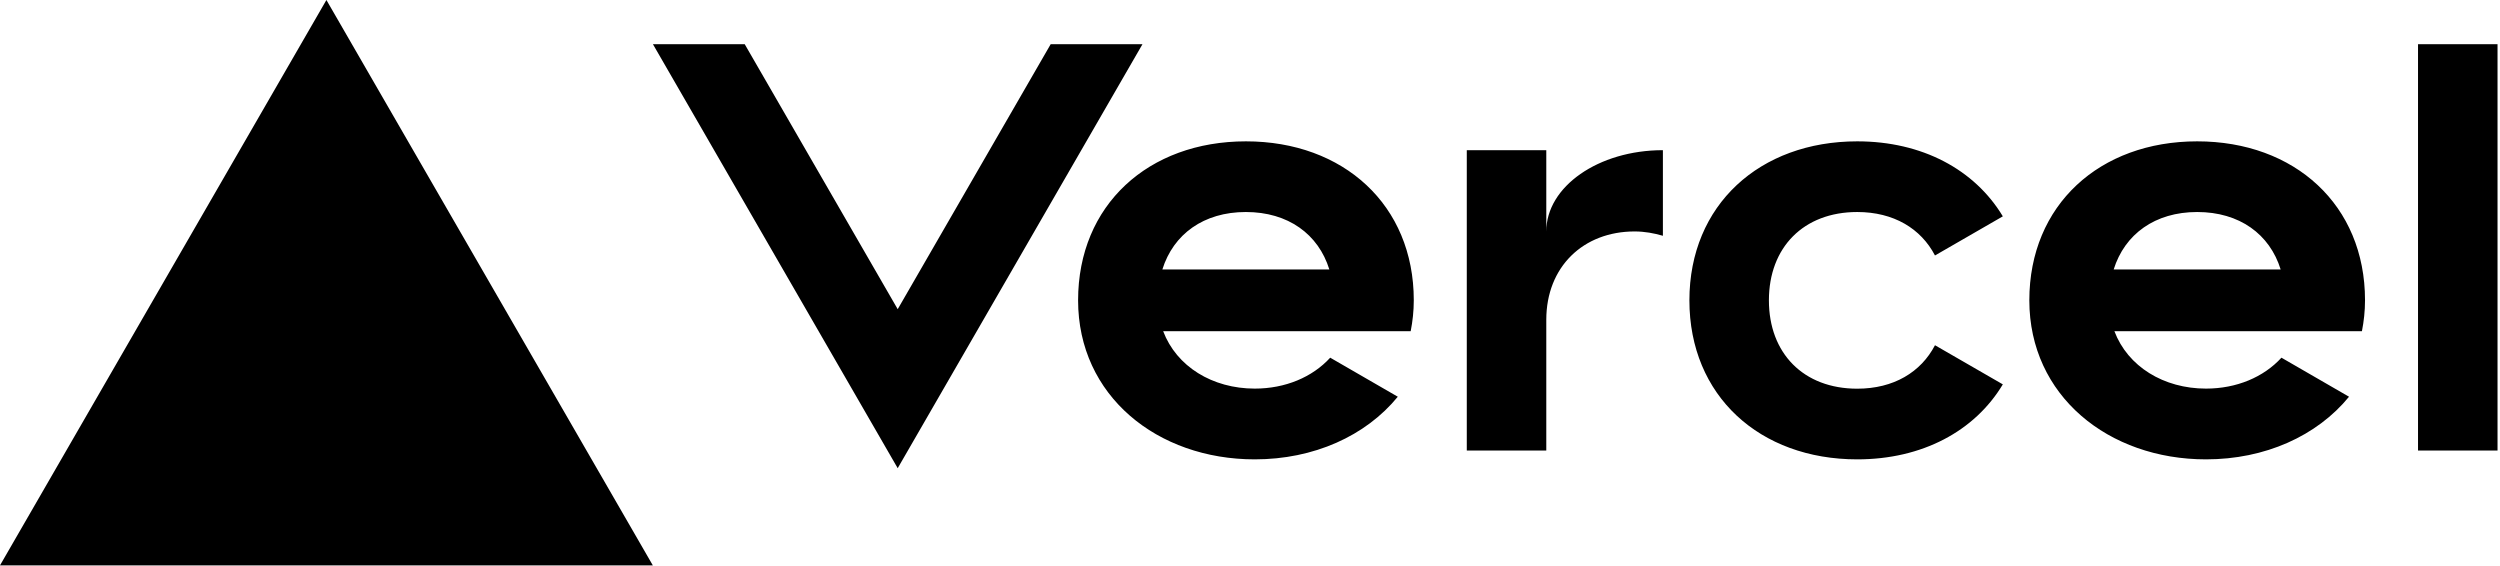
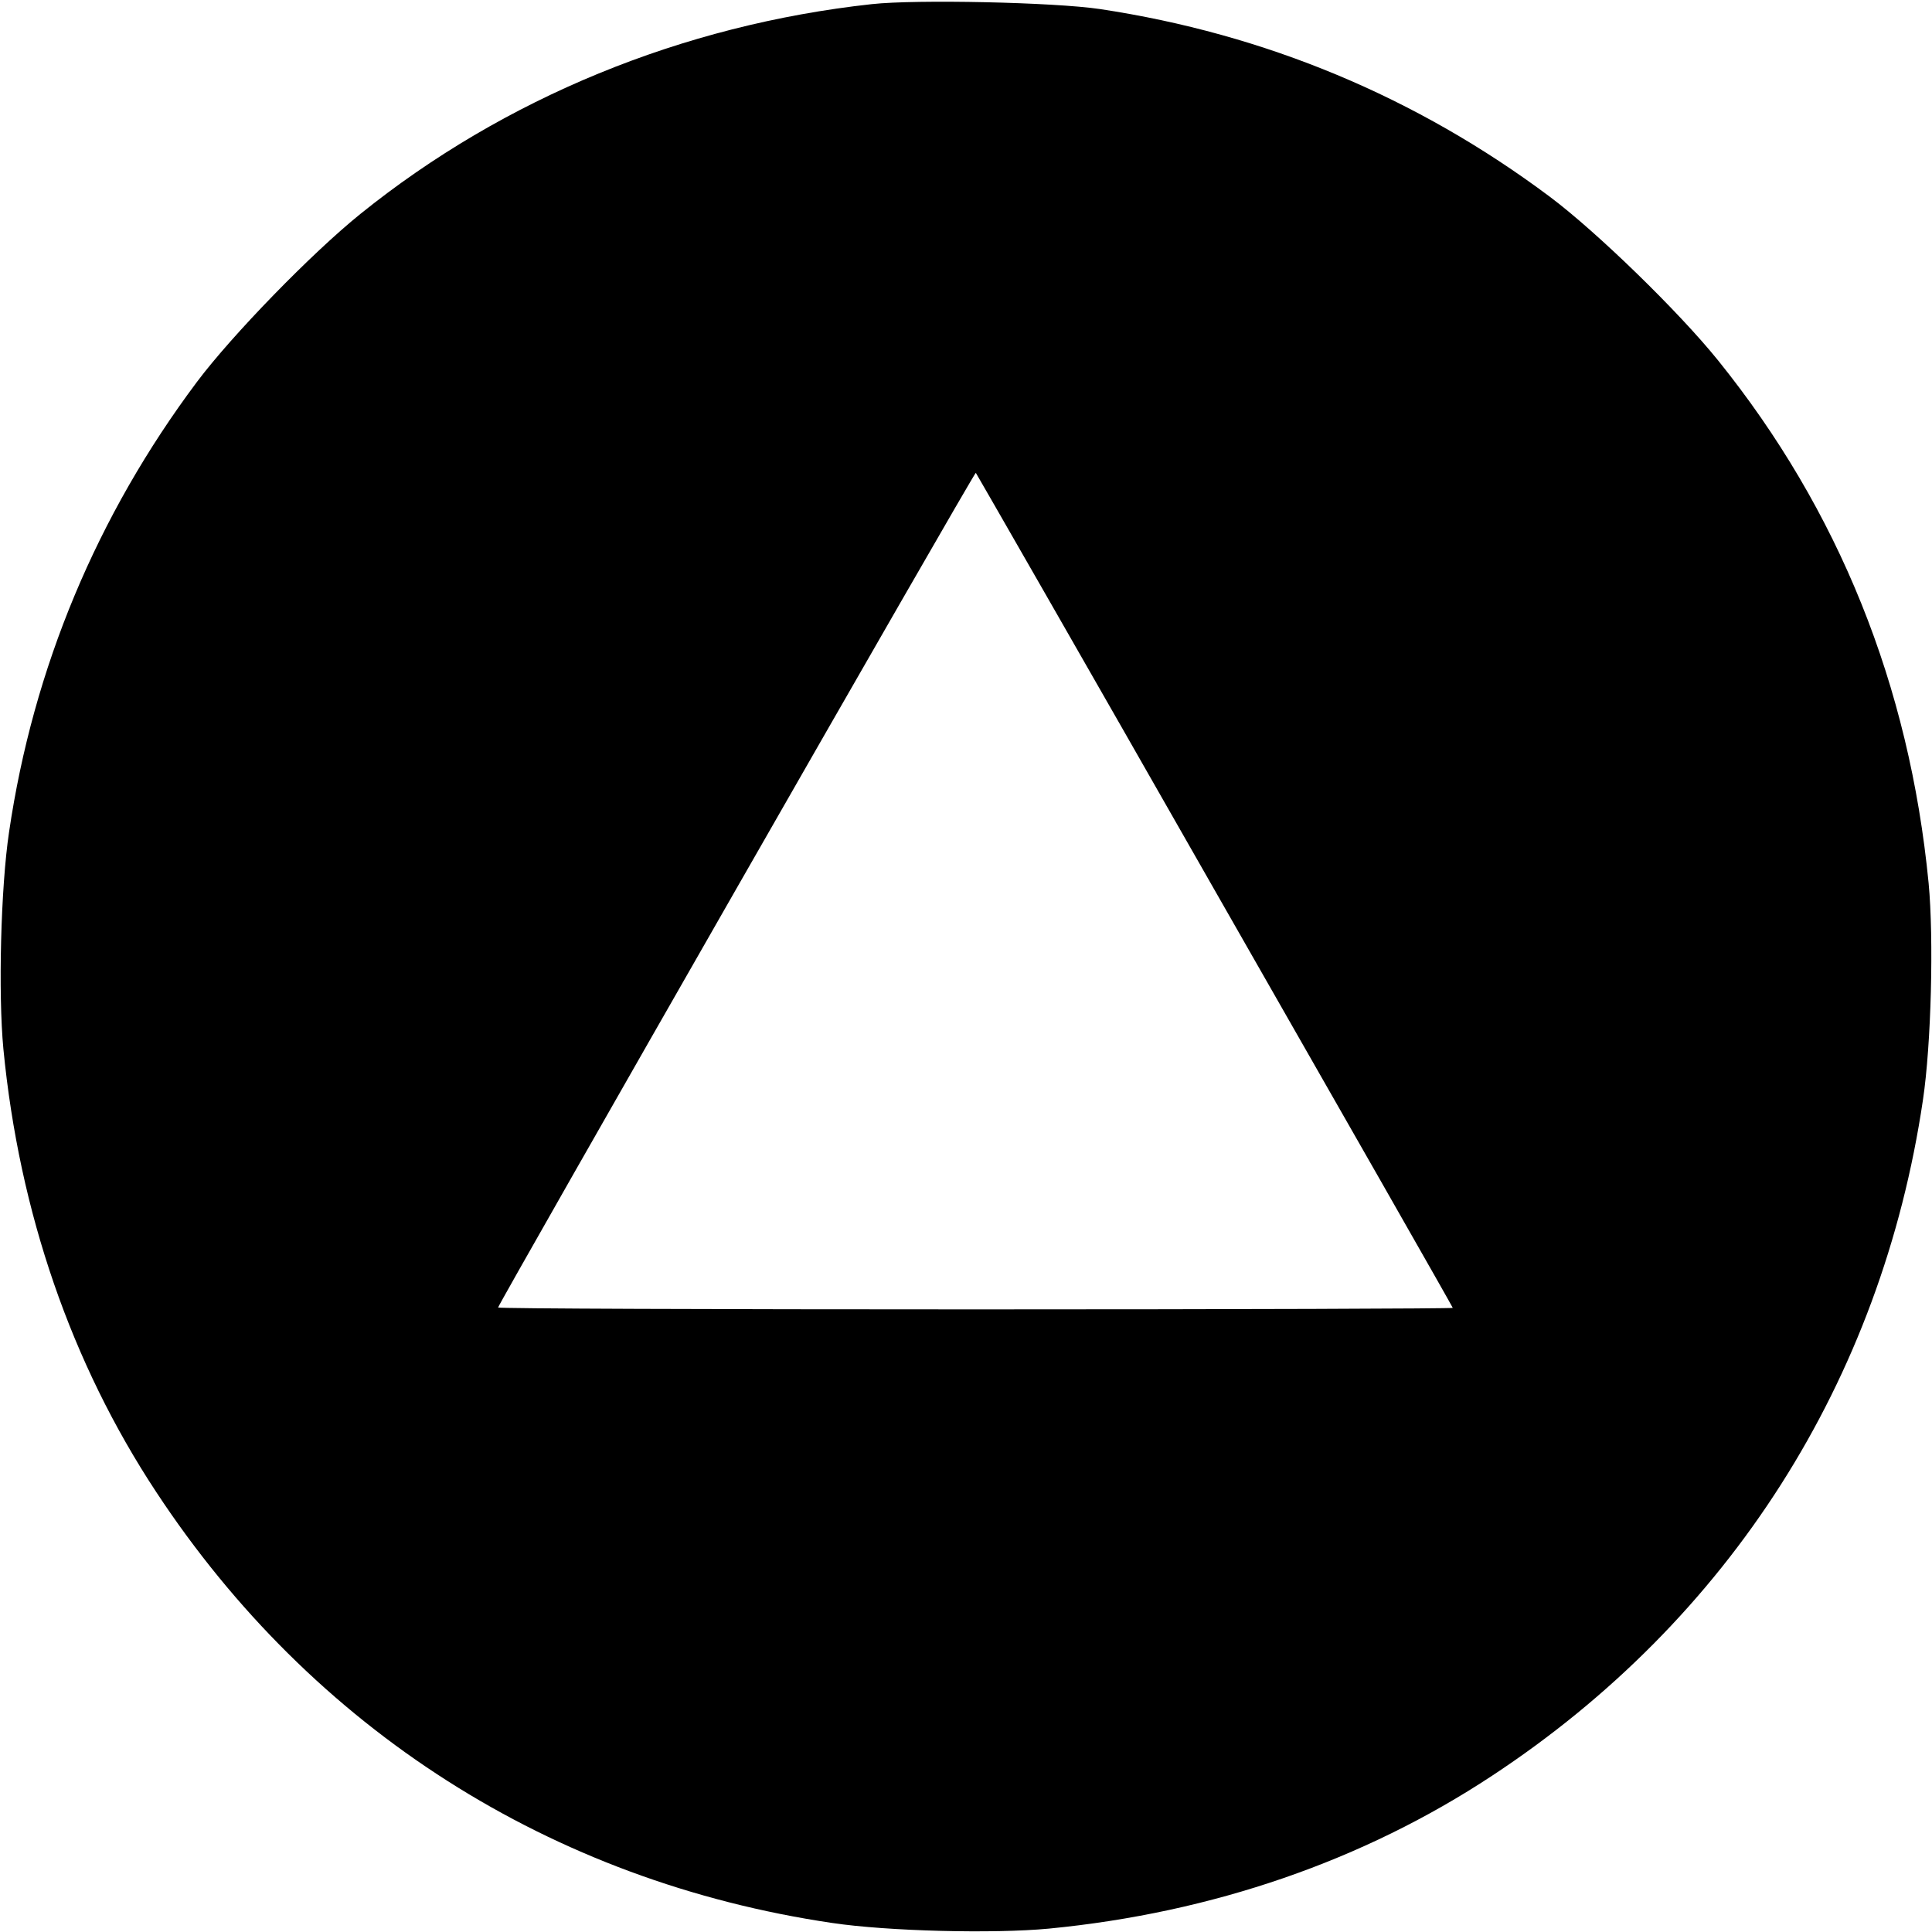
- <svg xmlns="http://www.w3.org/2000/svg" width="283" height="64" viewBox="0 0 283 64" fill="none">
-   <path d="M141.04 16c-11.04 0-19 7.2-19 18s8.96 18 20 18c6.67 0 12.55-2.64 16.19-7.09l-7.65-4.42c-2.02 2.21-5.09 3.5-8.54 3.5-4.79 0-8.86-2.5-10.37-6.5h28.02c.22-1.12.35-2.28.35-3.5 0-10.79-7.96-17.99-19-17.99zm-9.46 14.5c1.25-3.99 4.67-6.5 9.45-6.5 4.79 0 8.21 2.51 9.45 6.5h-18.9zM248.72 16c-11.04 0-19 7.2-19 18s8.96 18 20 18c6.67 0 12.55-2.64 16.19-7.09l-7.65-4.42c-2.02 2.21-5.09 3.5-8.54 3.5-4.79 0-8.86-2.5-10.37-6.5h28.02c.22-1.12.35-2.28.35-3.5 0-10.79-7.96-17.99-19-17.99zm-9.45 14.5c1.25-3.99 4.67-6.5 9.45-6.5 4.79 0 8.21 2.51 9.45 6.5h-18.9zM200.24 34c0 6 3.92 10 10 10 4.12 0 7.21-1.87 8.8-4.92l7.68 4.43c-3.18 5.3-9.14 8.49-16.48 8.49-11.05 0-19-7.2-19-18s7.96-18 19-18c7.34 0 13.29 3.19 16.48 8.49l-7.68 4.43c-1.59-3.05-4.68-4.92-8.8-4.92-6.07 0-10 4-10 10zm82.48-29v46h-9V5h9zM36.95 0L73.9 64H0L36.95 0zm92.38 5l-27.71 48L73.91 5H84.3l17.32 30 17.32-30h10.39zm58.91 12v9.69c-1-.29-2.06-.49-3.2-.49-5.81 0-10 4-10 10V51h-9V17h9v9.2c0-5.08 5.91-9.2 13.2-9.2z" fill="#000" />
+ <svg xmlns="http://www.w3.org/2000/svg" version="1.0" width="512pt" height="512pt" viewBox="0 0 512 512" preserveAspectRatio="xMidYMid meet">
+   <g transform="translate(0,512) scale(0.1,-0.1)" fill="#000000" stroke="none">
+     <path d="M2310 5109 c-502 -55 -974 -249 -1355 -556 -129 -104 -340 -321 -433 -445 -265 -354 -434 -758 -498 -1193 -22 -147 -29 -428 -15 -575 42 -433 180 -833 405 -1174 414 -629 1047 -1032 1791 -1142 147 -22 428 -29 575 -15 433 42 833 180 1174 405 629 414 1032 1047 1142 1791 22 147 29 428 15 575 -51 524 -238 988 -558 1385 -104 129 -321 340 -445 433 -354 265 -755 432 -1193 498 -121 18 -487 26 -605 13z m909 -2348 c347 -607 631 -1105 631 -1107 0 -2 -569 -4 -1265 -4 -696 0 -1265 2 -1265 5 0 8 1263 2216 1266 2212 1 -1 287 -499 633 -1106z" />
+   </g>
</svg>
